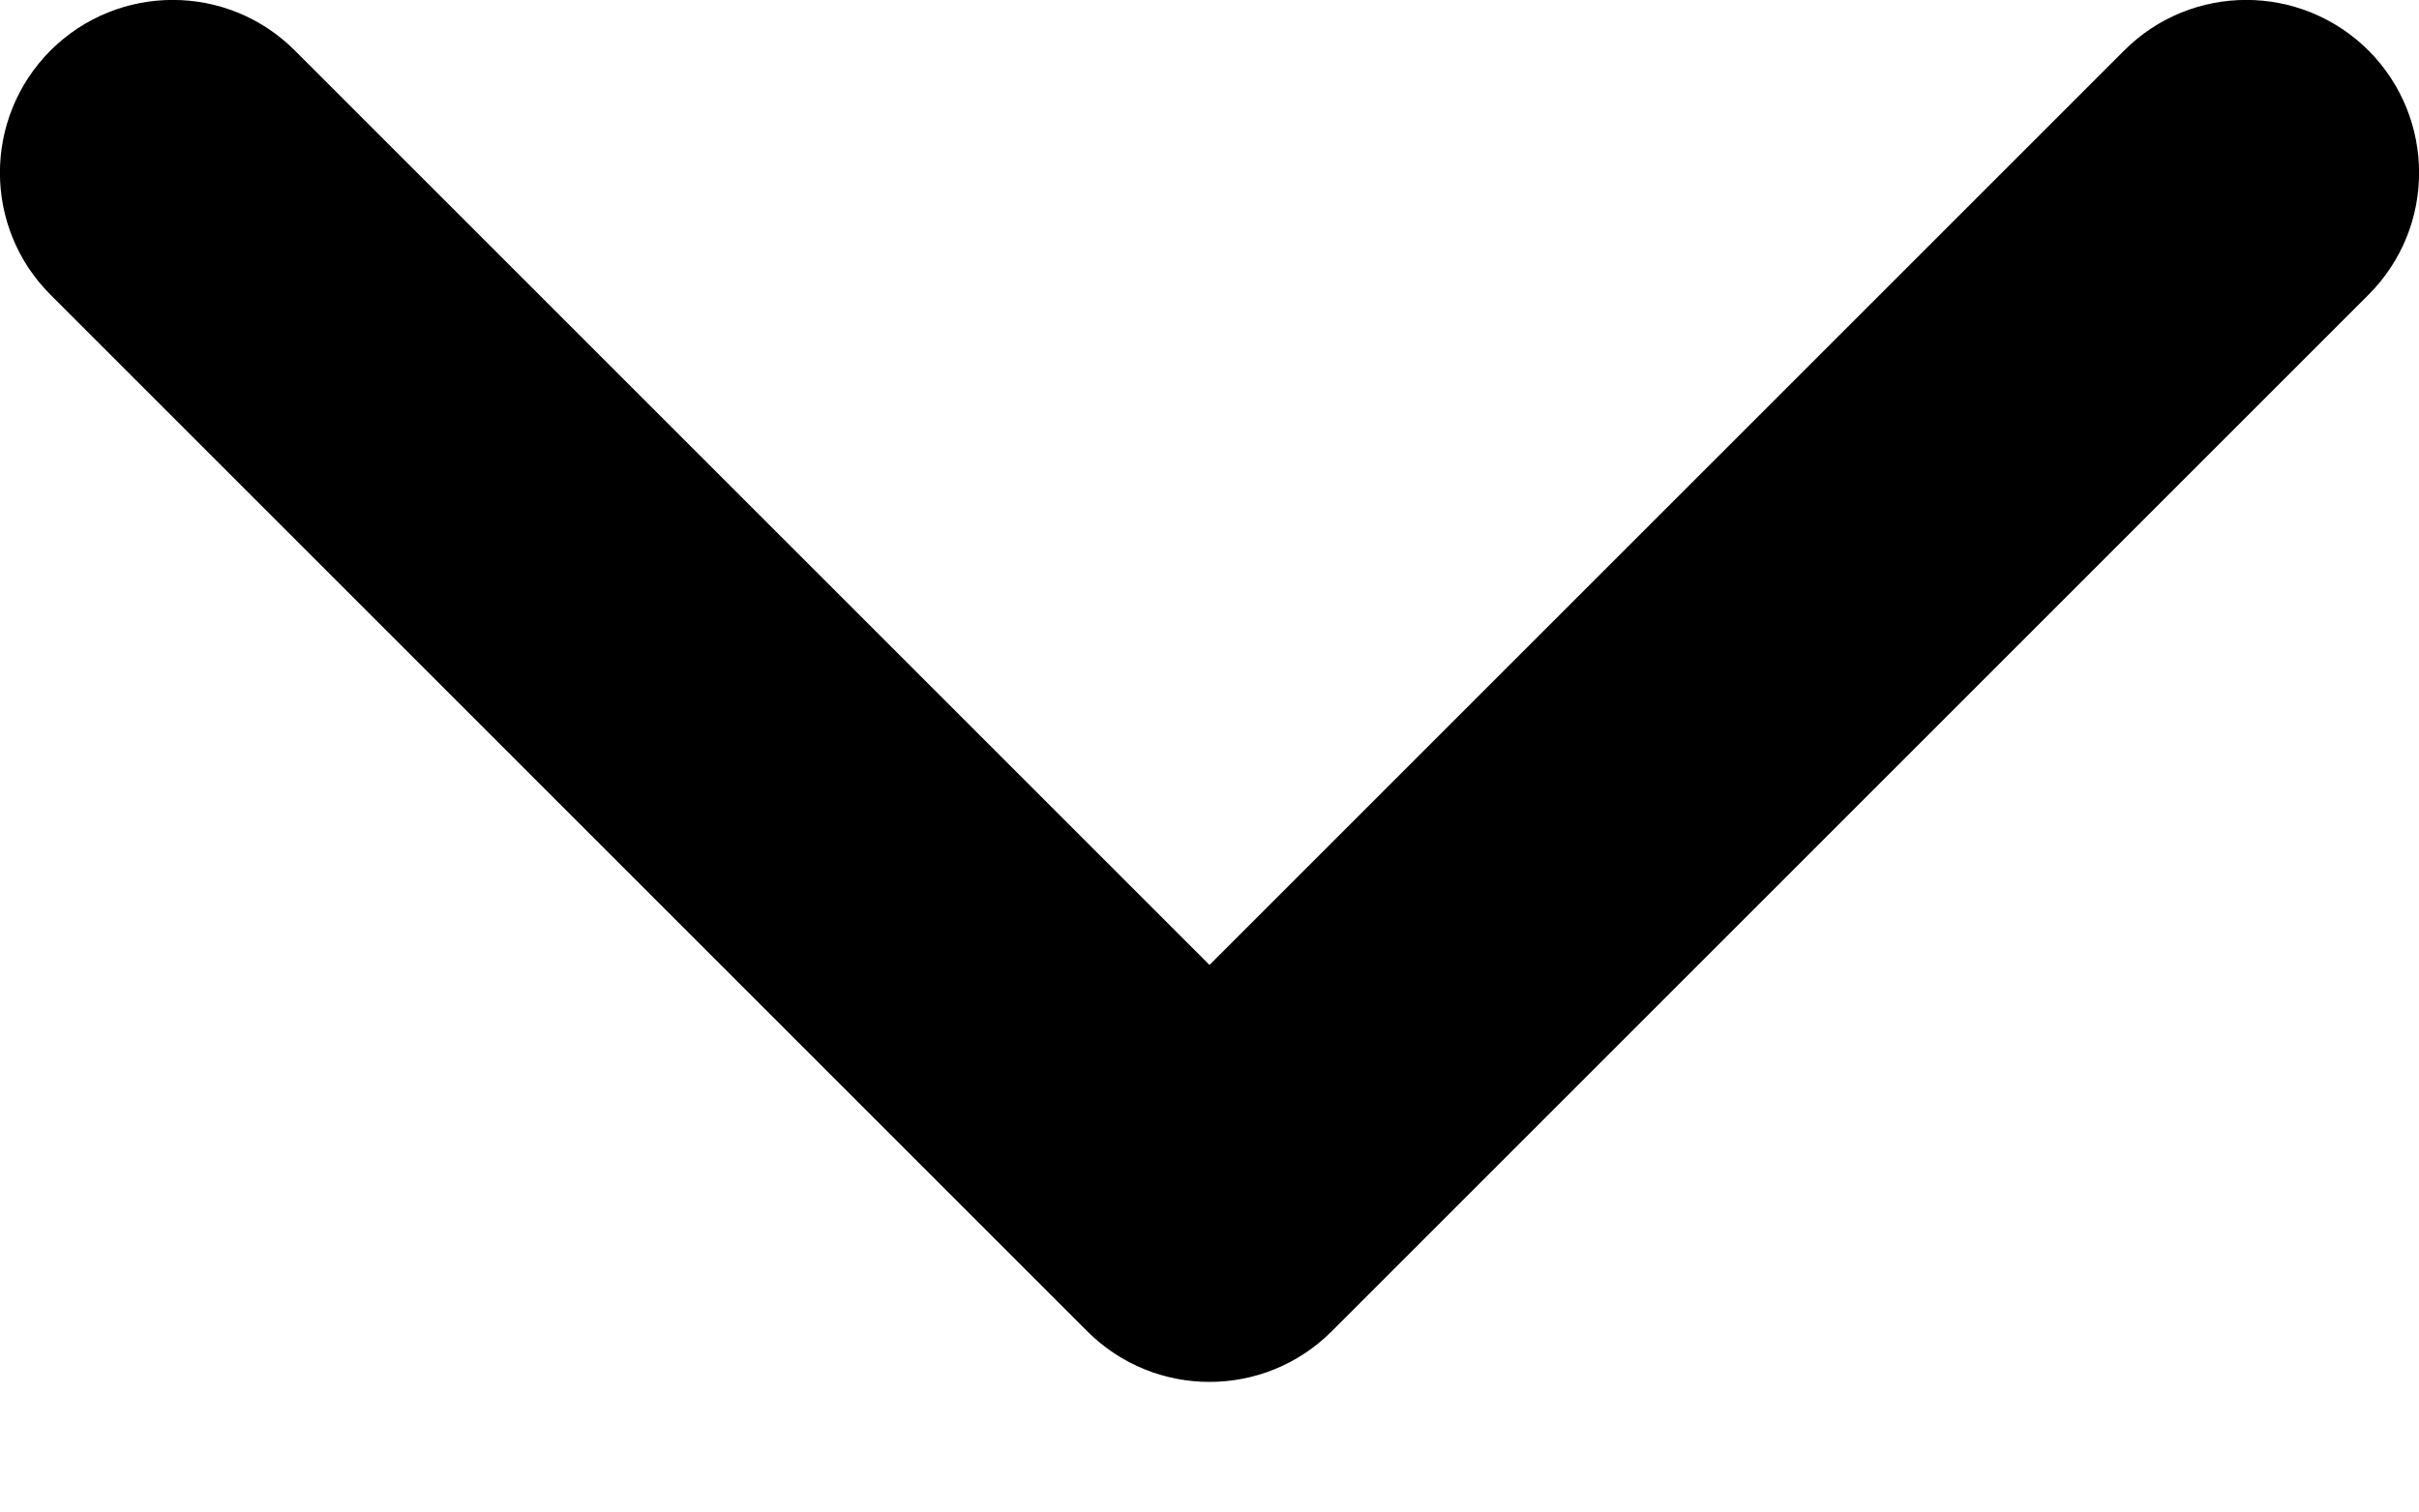
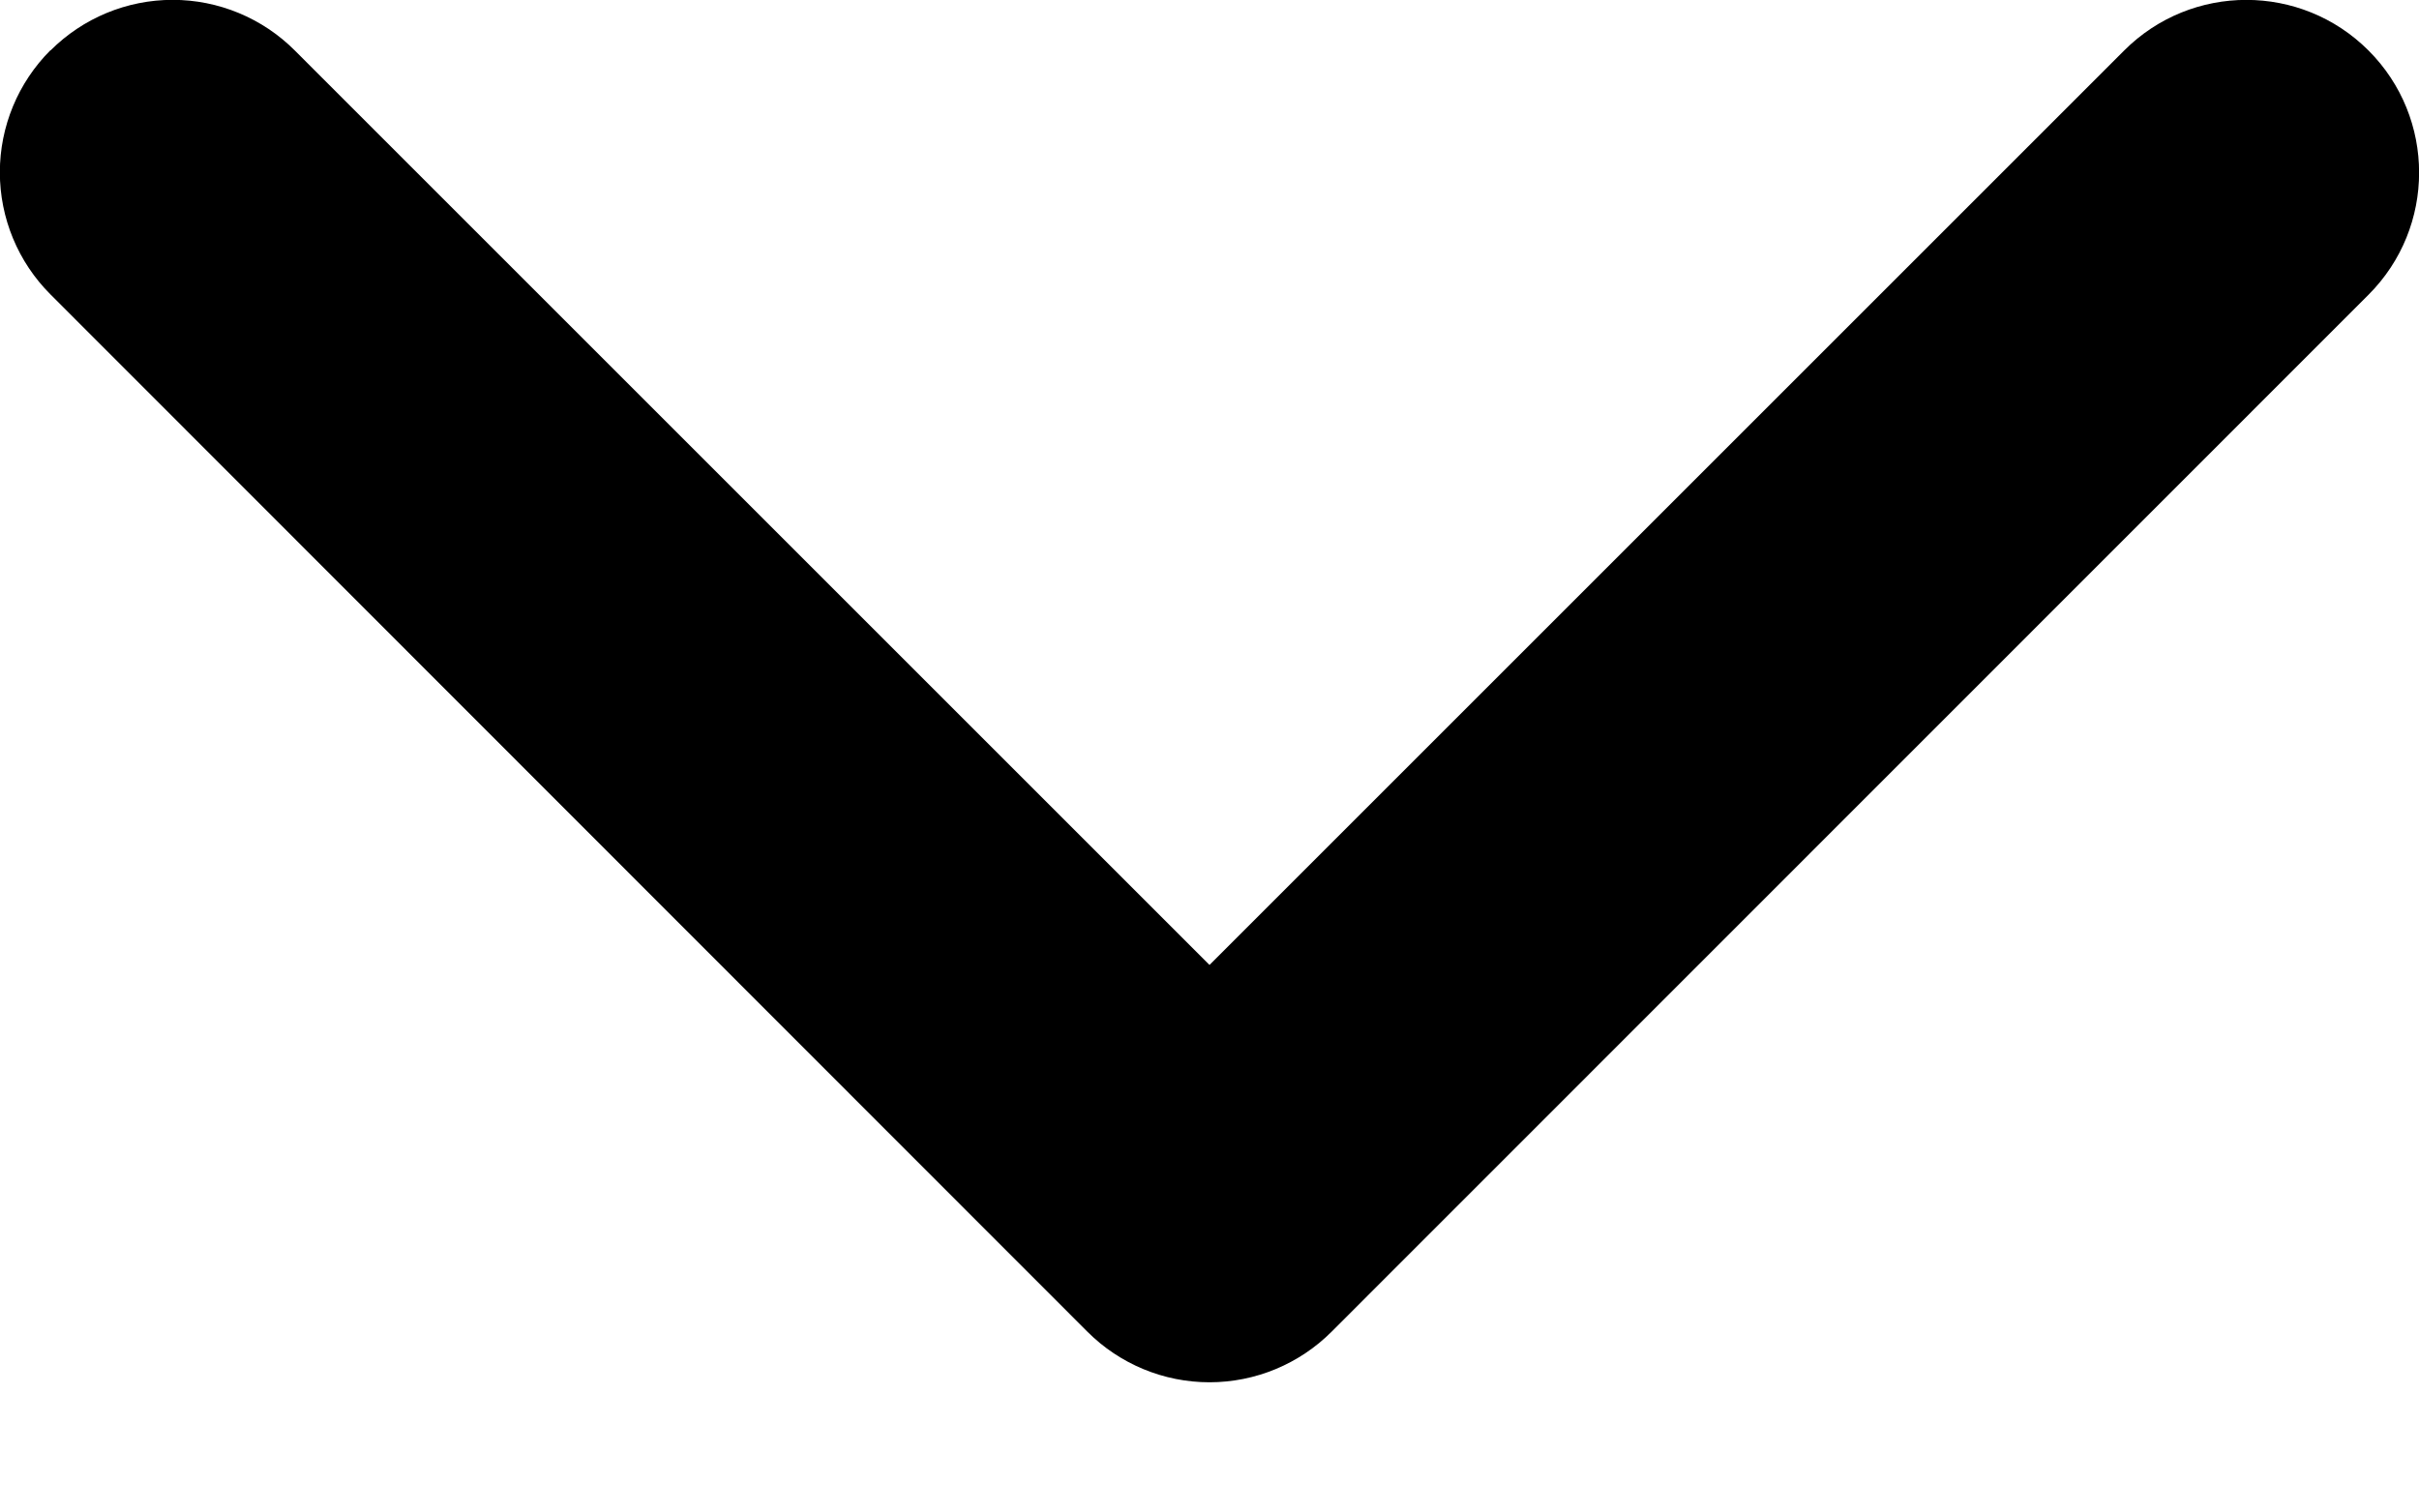
<svg xmlns="http://www.w3.org/2000/svg" viewBox="0 0 8 5" fill="none">
-   <path fill-rule="evenodd" clip-rule="evenodd" d="M0.167 0.167C0.391 -0.056 0.752 -0.056 0.975 0.167L4 3.192L7.025 0.167C7.248 -0.056 7.609 -0.056 7.833 0.167C8.056 0.391 8.056 0.752 7.833 0.975L4.404 4.404C4.181 4.627 3.819 4.627 3.596 4.404L0.167 0.975C-0.056 0.752 -0.056 0.391 0.167 0.167Z" fill="currentColor" />
+   <path fill-rule="evenodd" clip-rule="evenodd" d="M.167.167a.571.571 0 0 1 .808 0L4 3.192 7.025.167a.571.571 0 1 1 .808.808l-3.429 3.43a.571.571 0 0 1-.808 0L.167.974a.571.571 0 0 1 0-.808z" fill="currentColor" />
</svg>
